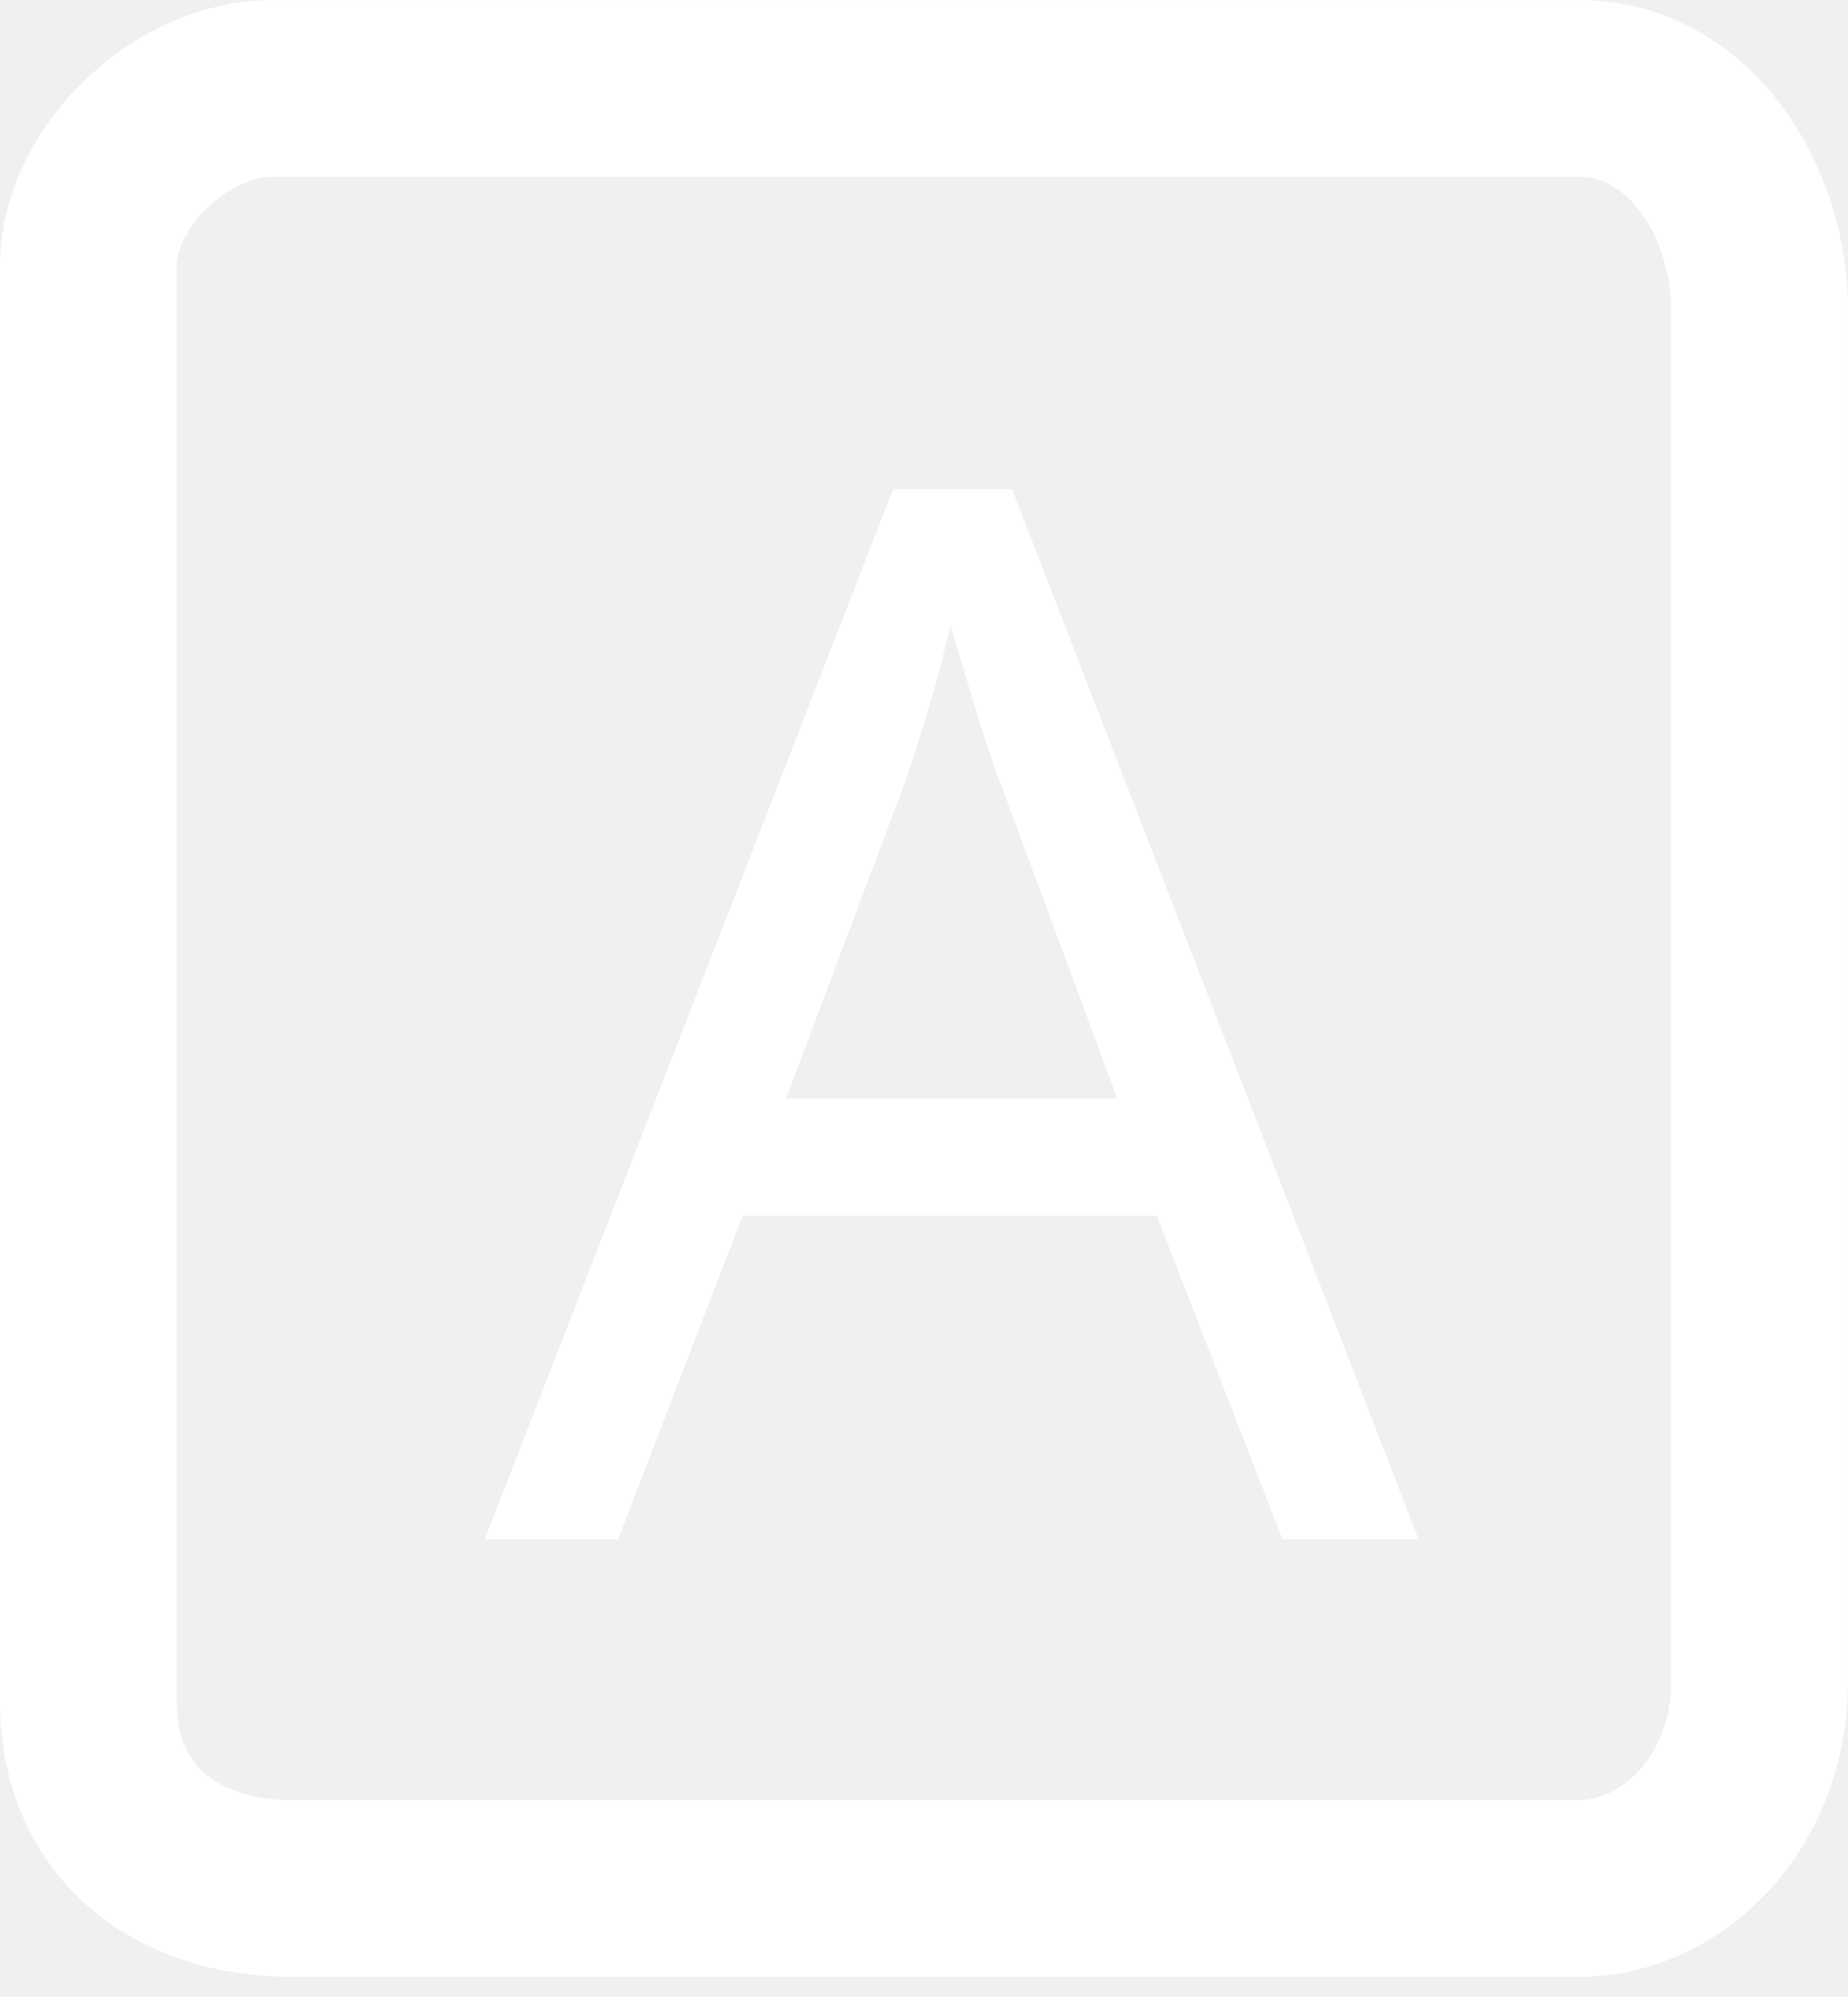
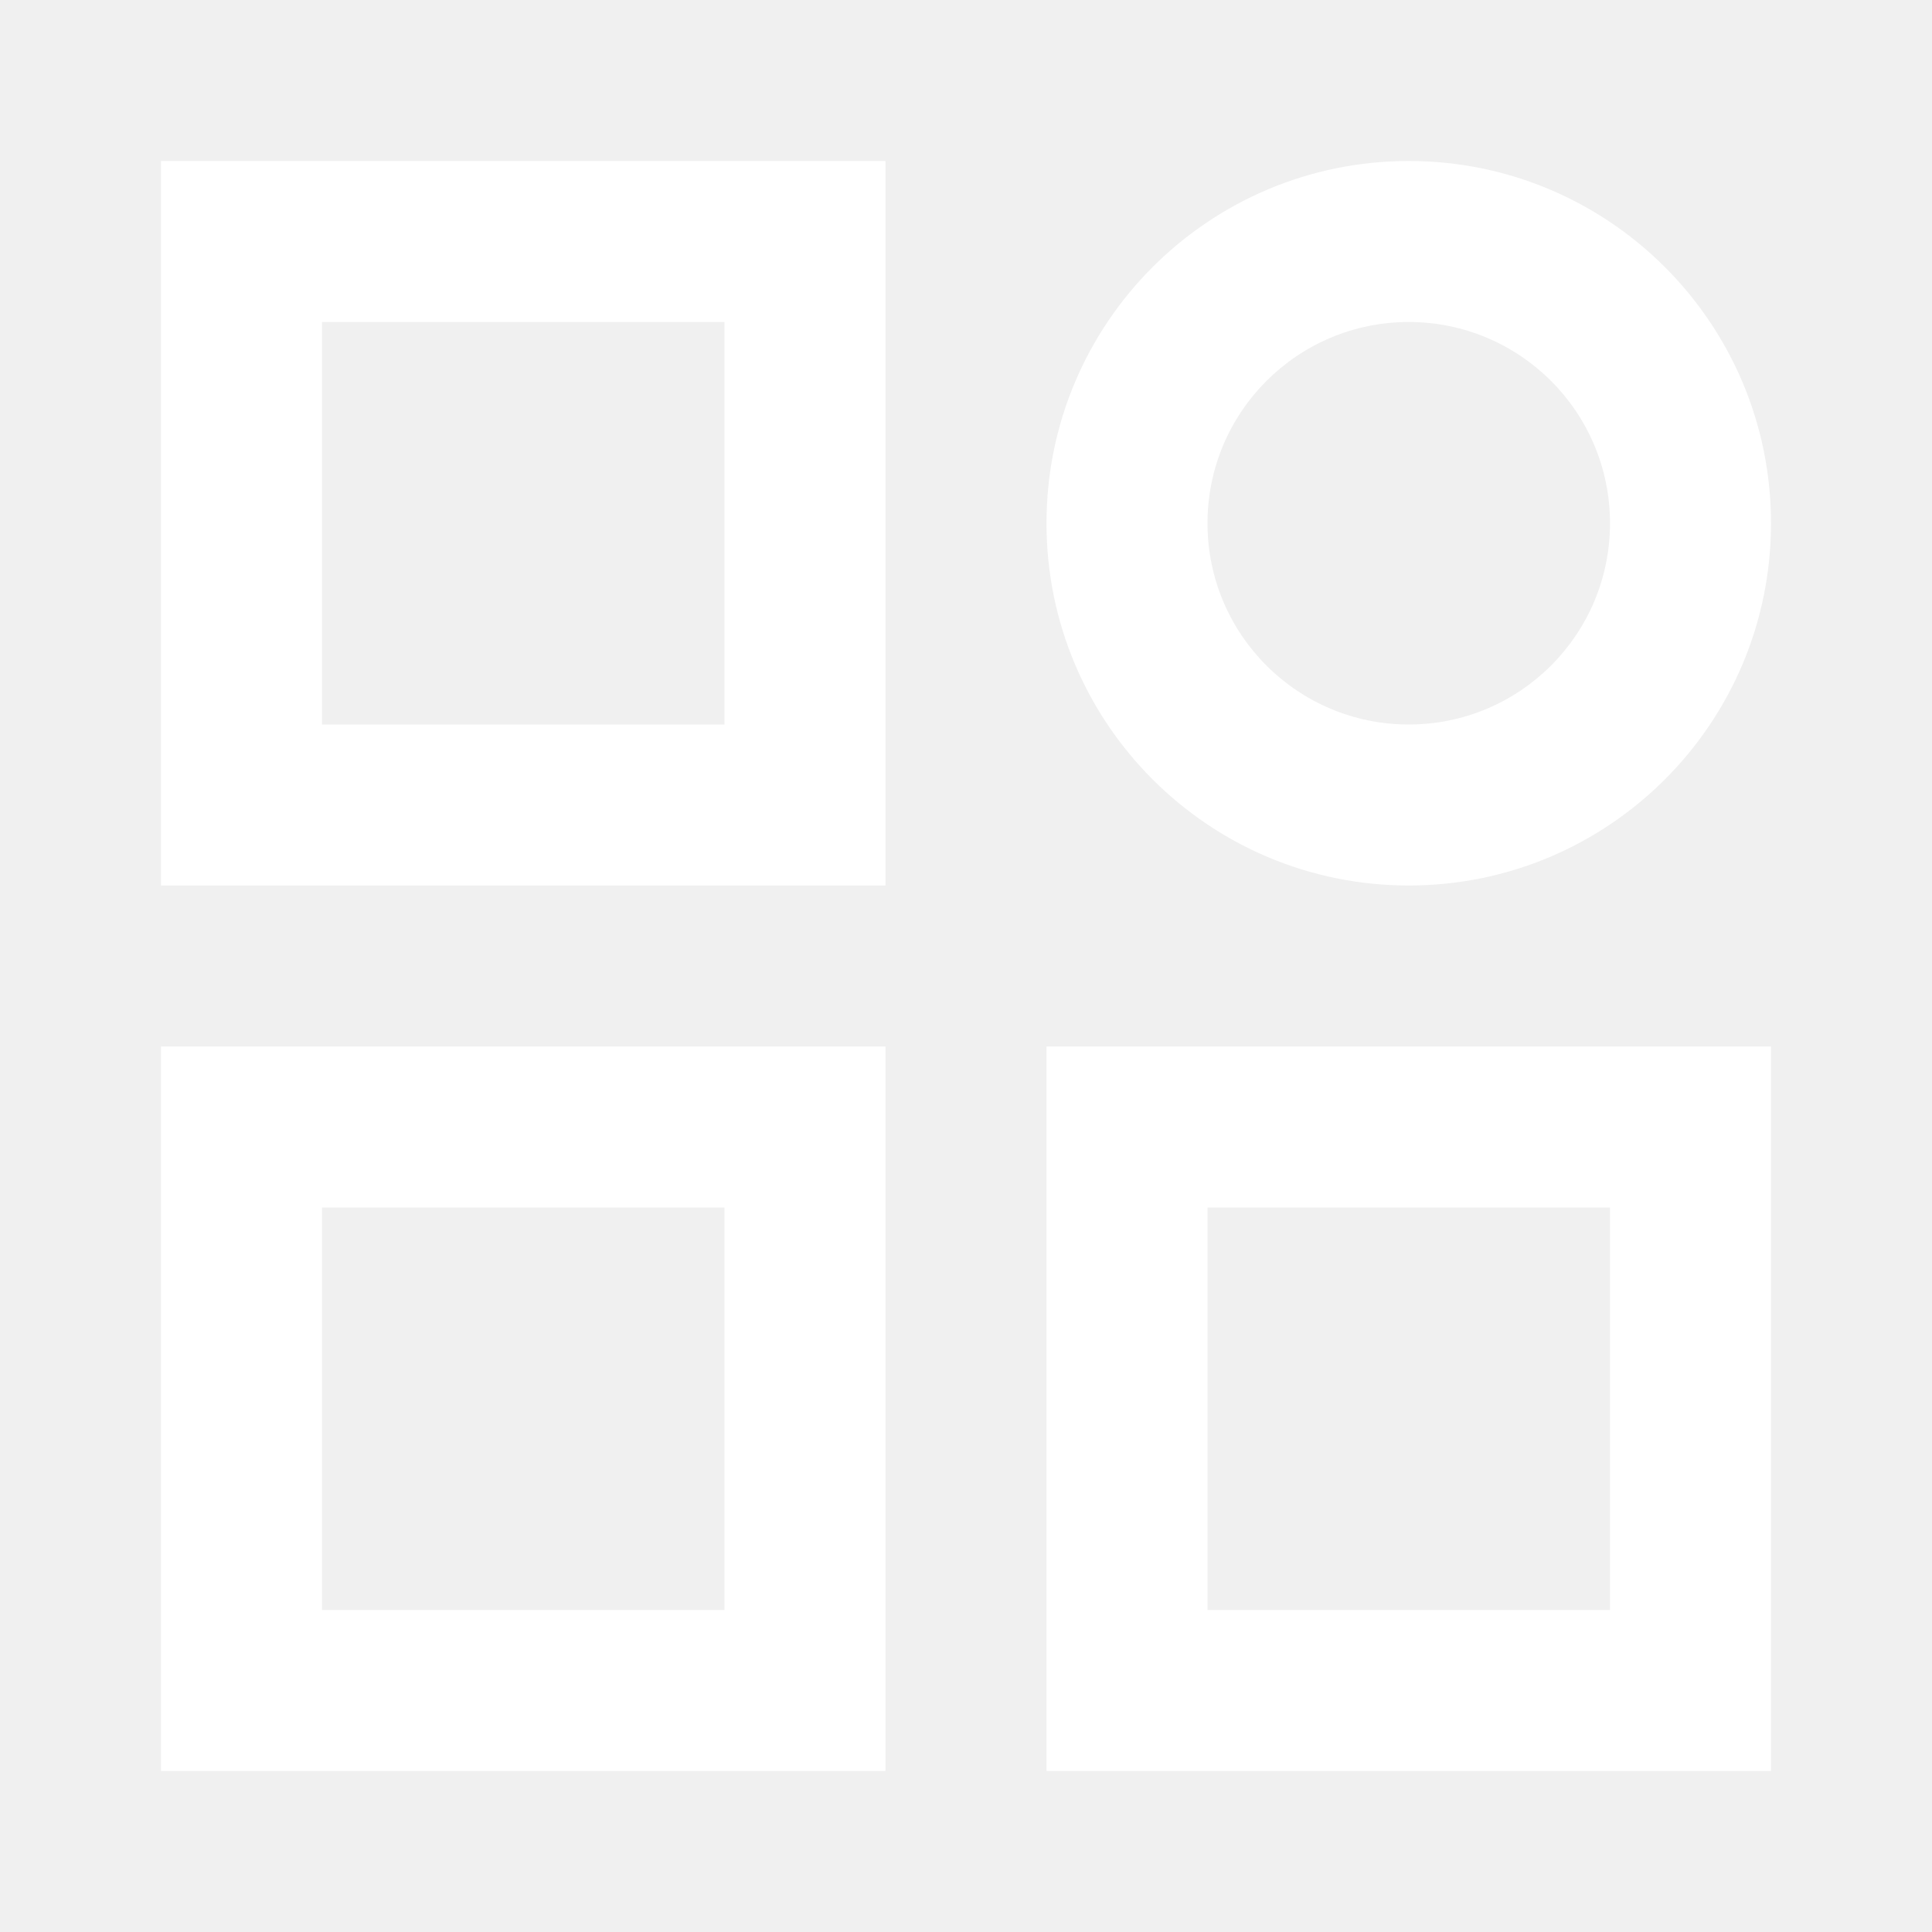
- <svg xmlns="http://www.w3.org/2000/svg" version="1.1" width="15.682" height="16.943" viewBox="0,0,15.682,16.943">
-   <g transform="translate(-232.1591,-171.6136)">
-     <g stroke-miterlimit="10">
-       <path d="M232.909,186.052c0,-3.232 0,-10.428 0,-12.182c0,-0.755 0.791,-1.506 1.56,-1.506c1.666,0 8.109,0 11.091,0c0.936,0 1.531,0.962 1.531,1.87c0,1.82 0,8.431 0,11.636c0,1.075 -0.773,1.766 -1.531,1.766c-1.62,0 -7.835,0 -10.909,0c-1.057,0 -1.742,-0.613 -1.742,-1.584z" fill="none" stroke="#ffffff" stroke-width="1.5" />
-       <text transform="translate(236.2727,184.6745) scale(0.31061,0.31061)" font-size="40" xml:space="preserve" fill="#ffffff" stroke="none" stroke-width="1" font-family="&quot;JetBrains Mono NL&quot;, Sans Serif" font-weight="normal" text-anchor="start">
-         <tspan x="0" dy="0">A</tspan>
-       </text>
-     </g>
-   </g>
+ <svg xmlns="http://www.w3.org/2000/svg" width="24" height="24" viewBox="0 0 24 24">
+   <path fill="white" d="M2 2h9v9H2zm2 2v5h5V4zm13.5 0a2.5 2.5 0 1 0 0 5a2.5 2.5 0 0 0 0-5M13 6.5a4.5 4.5 0 1 1 9 0a4.5 4.5 0 0 1-9 0M2 13h9v9H2zm2 2v5h5v-5zm9-2h9v9h-9zm2 2v5h5v-5z" />
</svg>
